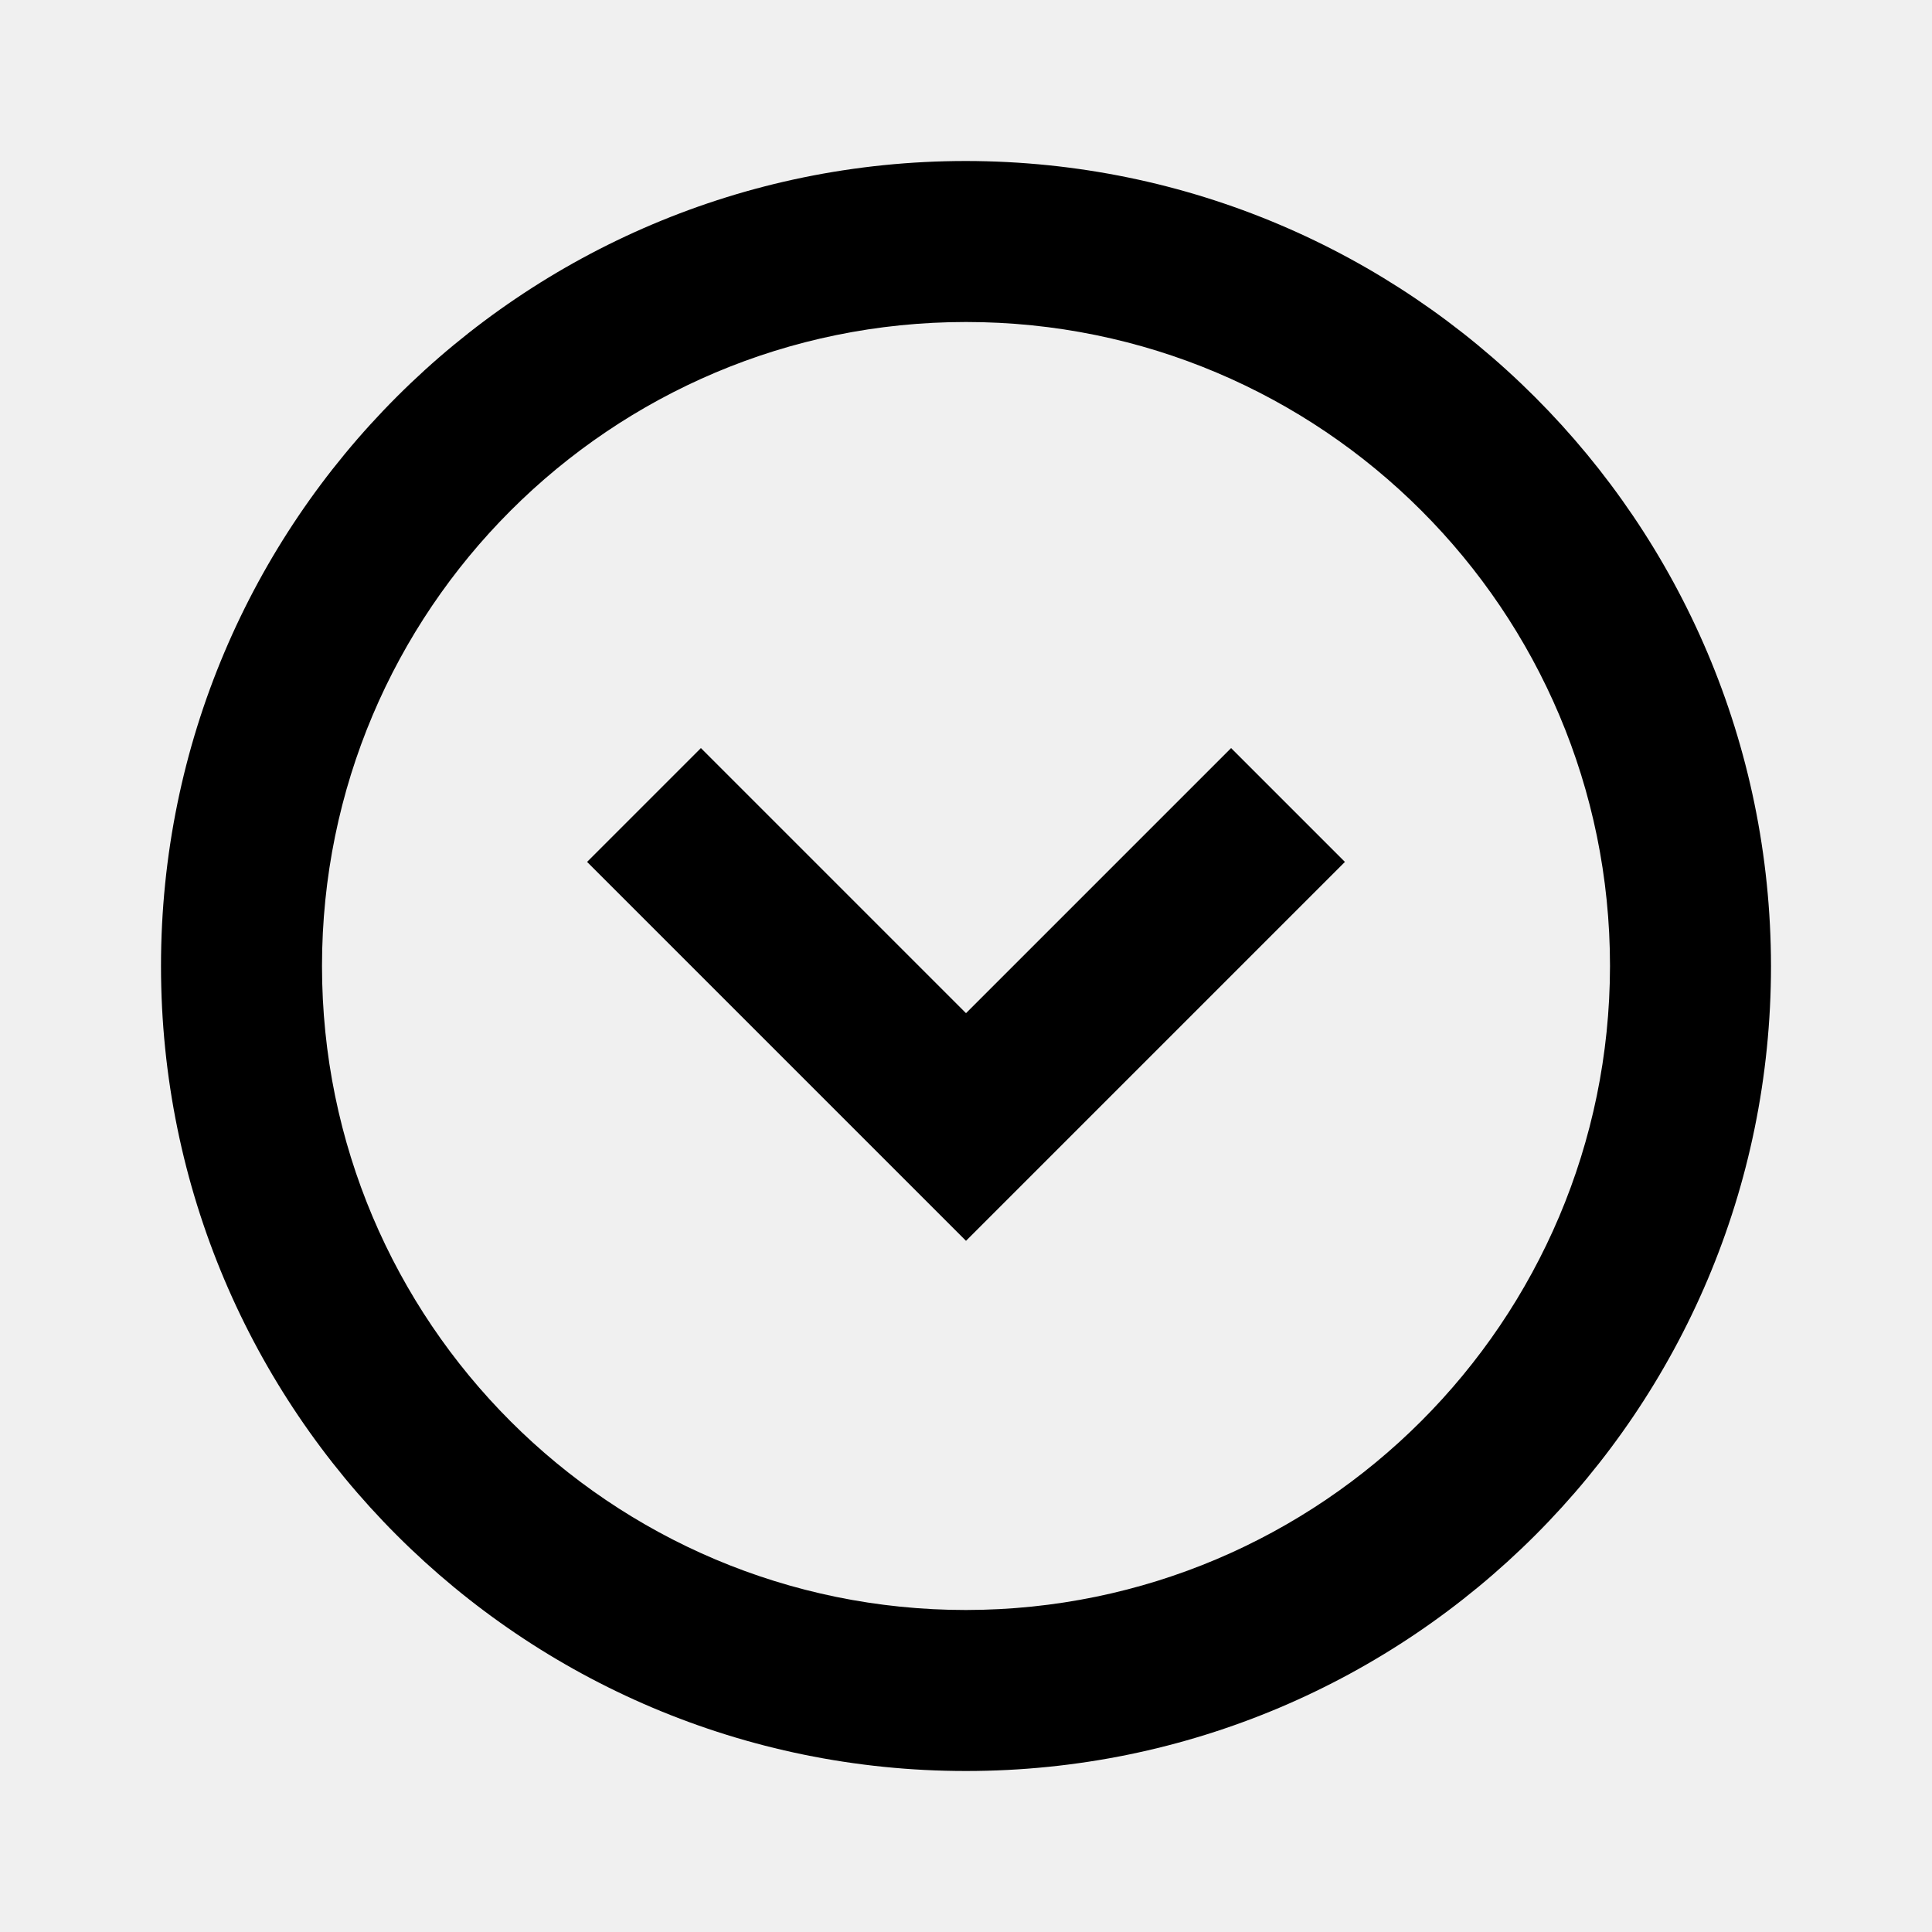
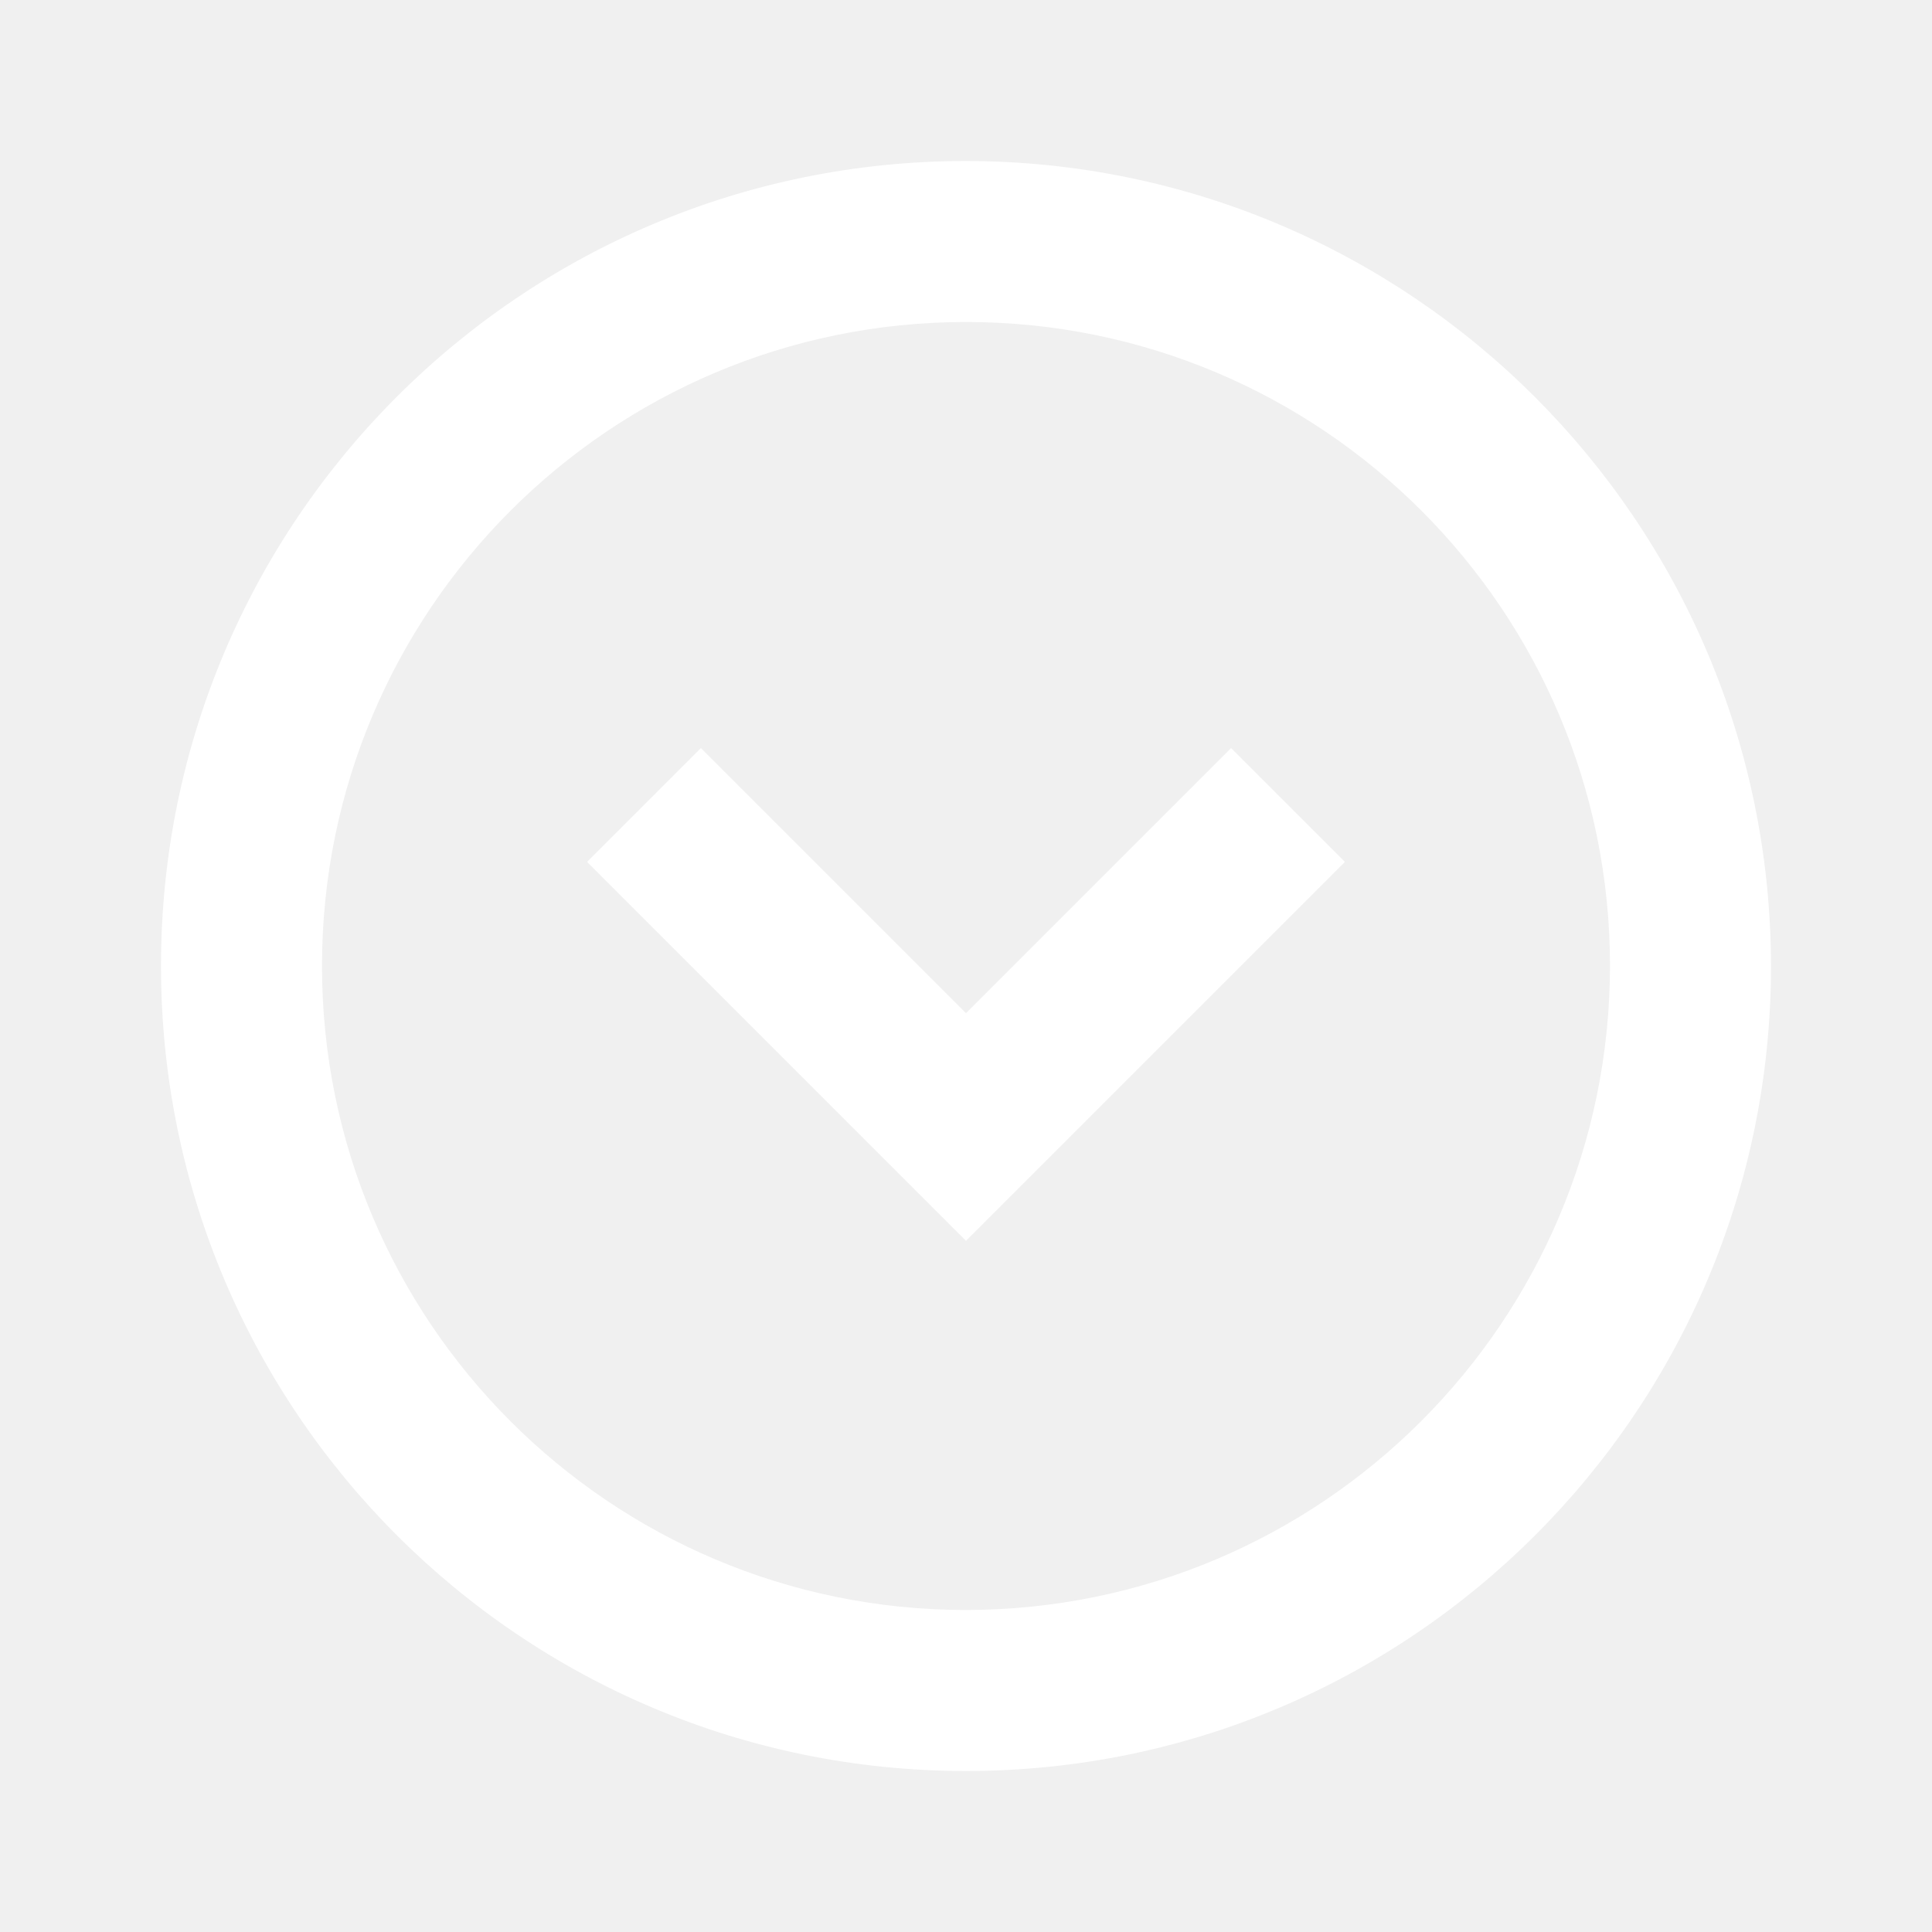
<svg xmlns="http://www.w3.org/2000/svg" width="24" height="24" viewBox="0 0 24 24">
-   <g>
-     <path d="M12,2A10,10,0,1,0,22,12,10.011,10.011,0,0,0,12,2Zm0,18a8,8,0,1,1,8-8A8.009,8.009,0,0,1,12,20Z" />
-     <polygon points="12 12.586 8.707 9.293 7.293 10.707 12 15.414 16.707 10.707 15.293 9.293 12 12.586" />
+   <g color="white">
+     <path fill="white" d="M12,2A10,10,0,1,0,22,12,10.011,10.011,0,0,0,12,2Zm0,18a8,8,0,1,1,8-8A8.009,8.009,0,0,1,12,20Z" />
+     <polygon fill="white" points="12 12.586 8.707 9.293 7.293 10.707 12 15.414 16.707 10.707 15.293 9.293 12 12.586" />
  </g>
</svg>
